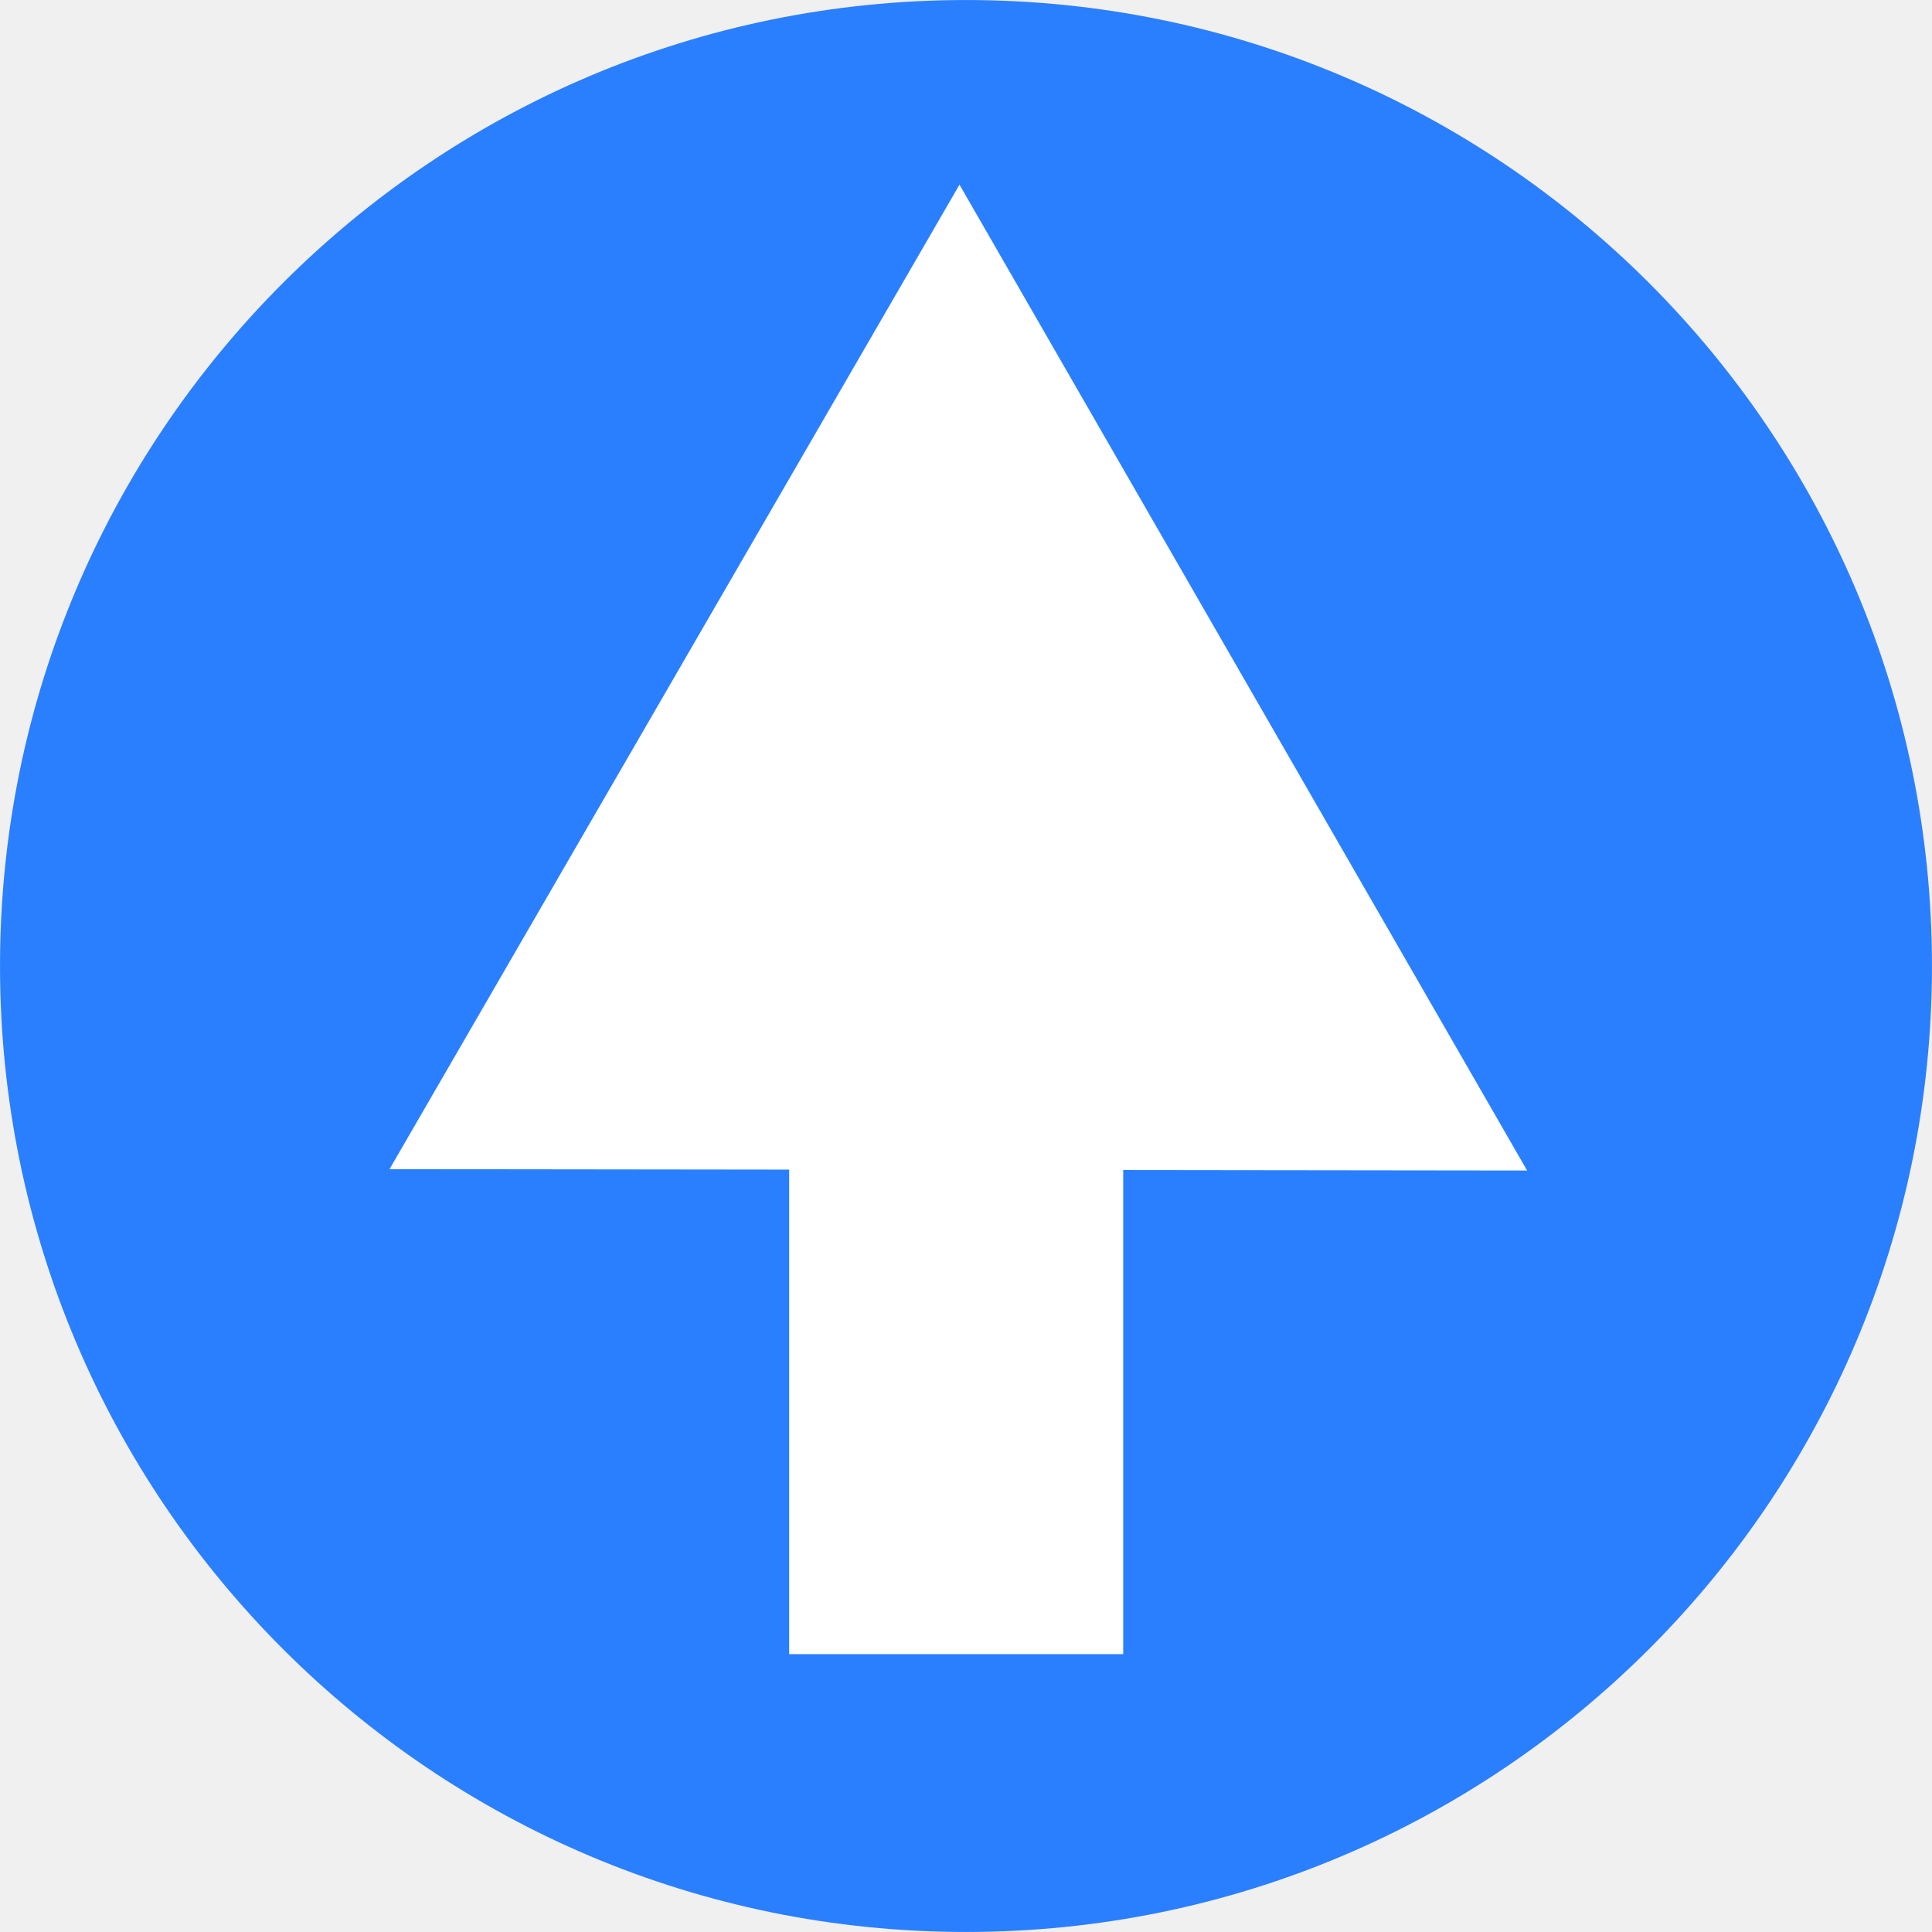
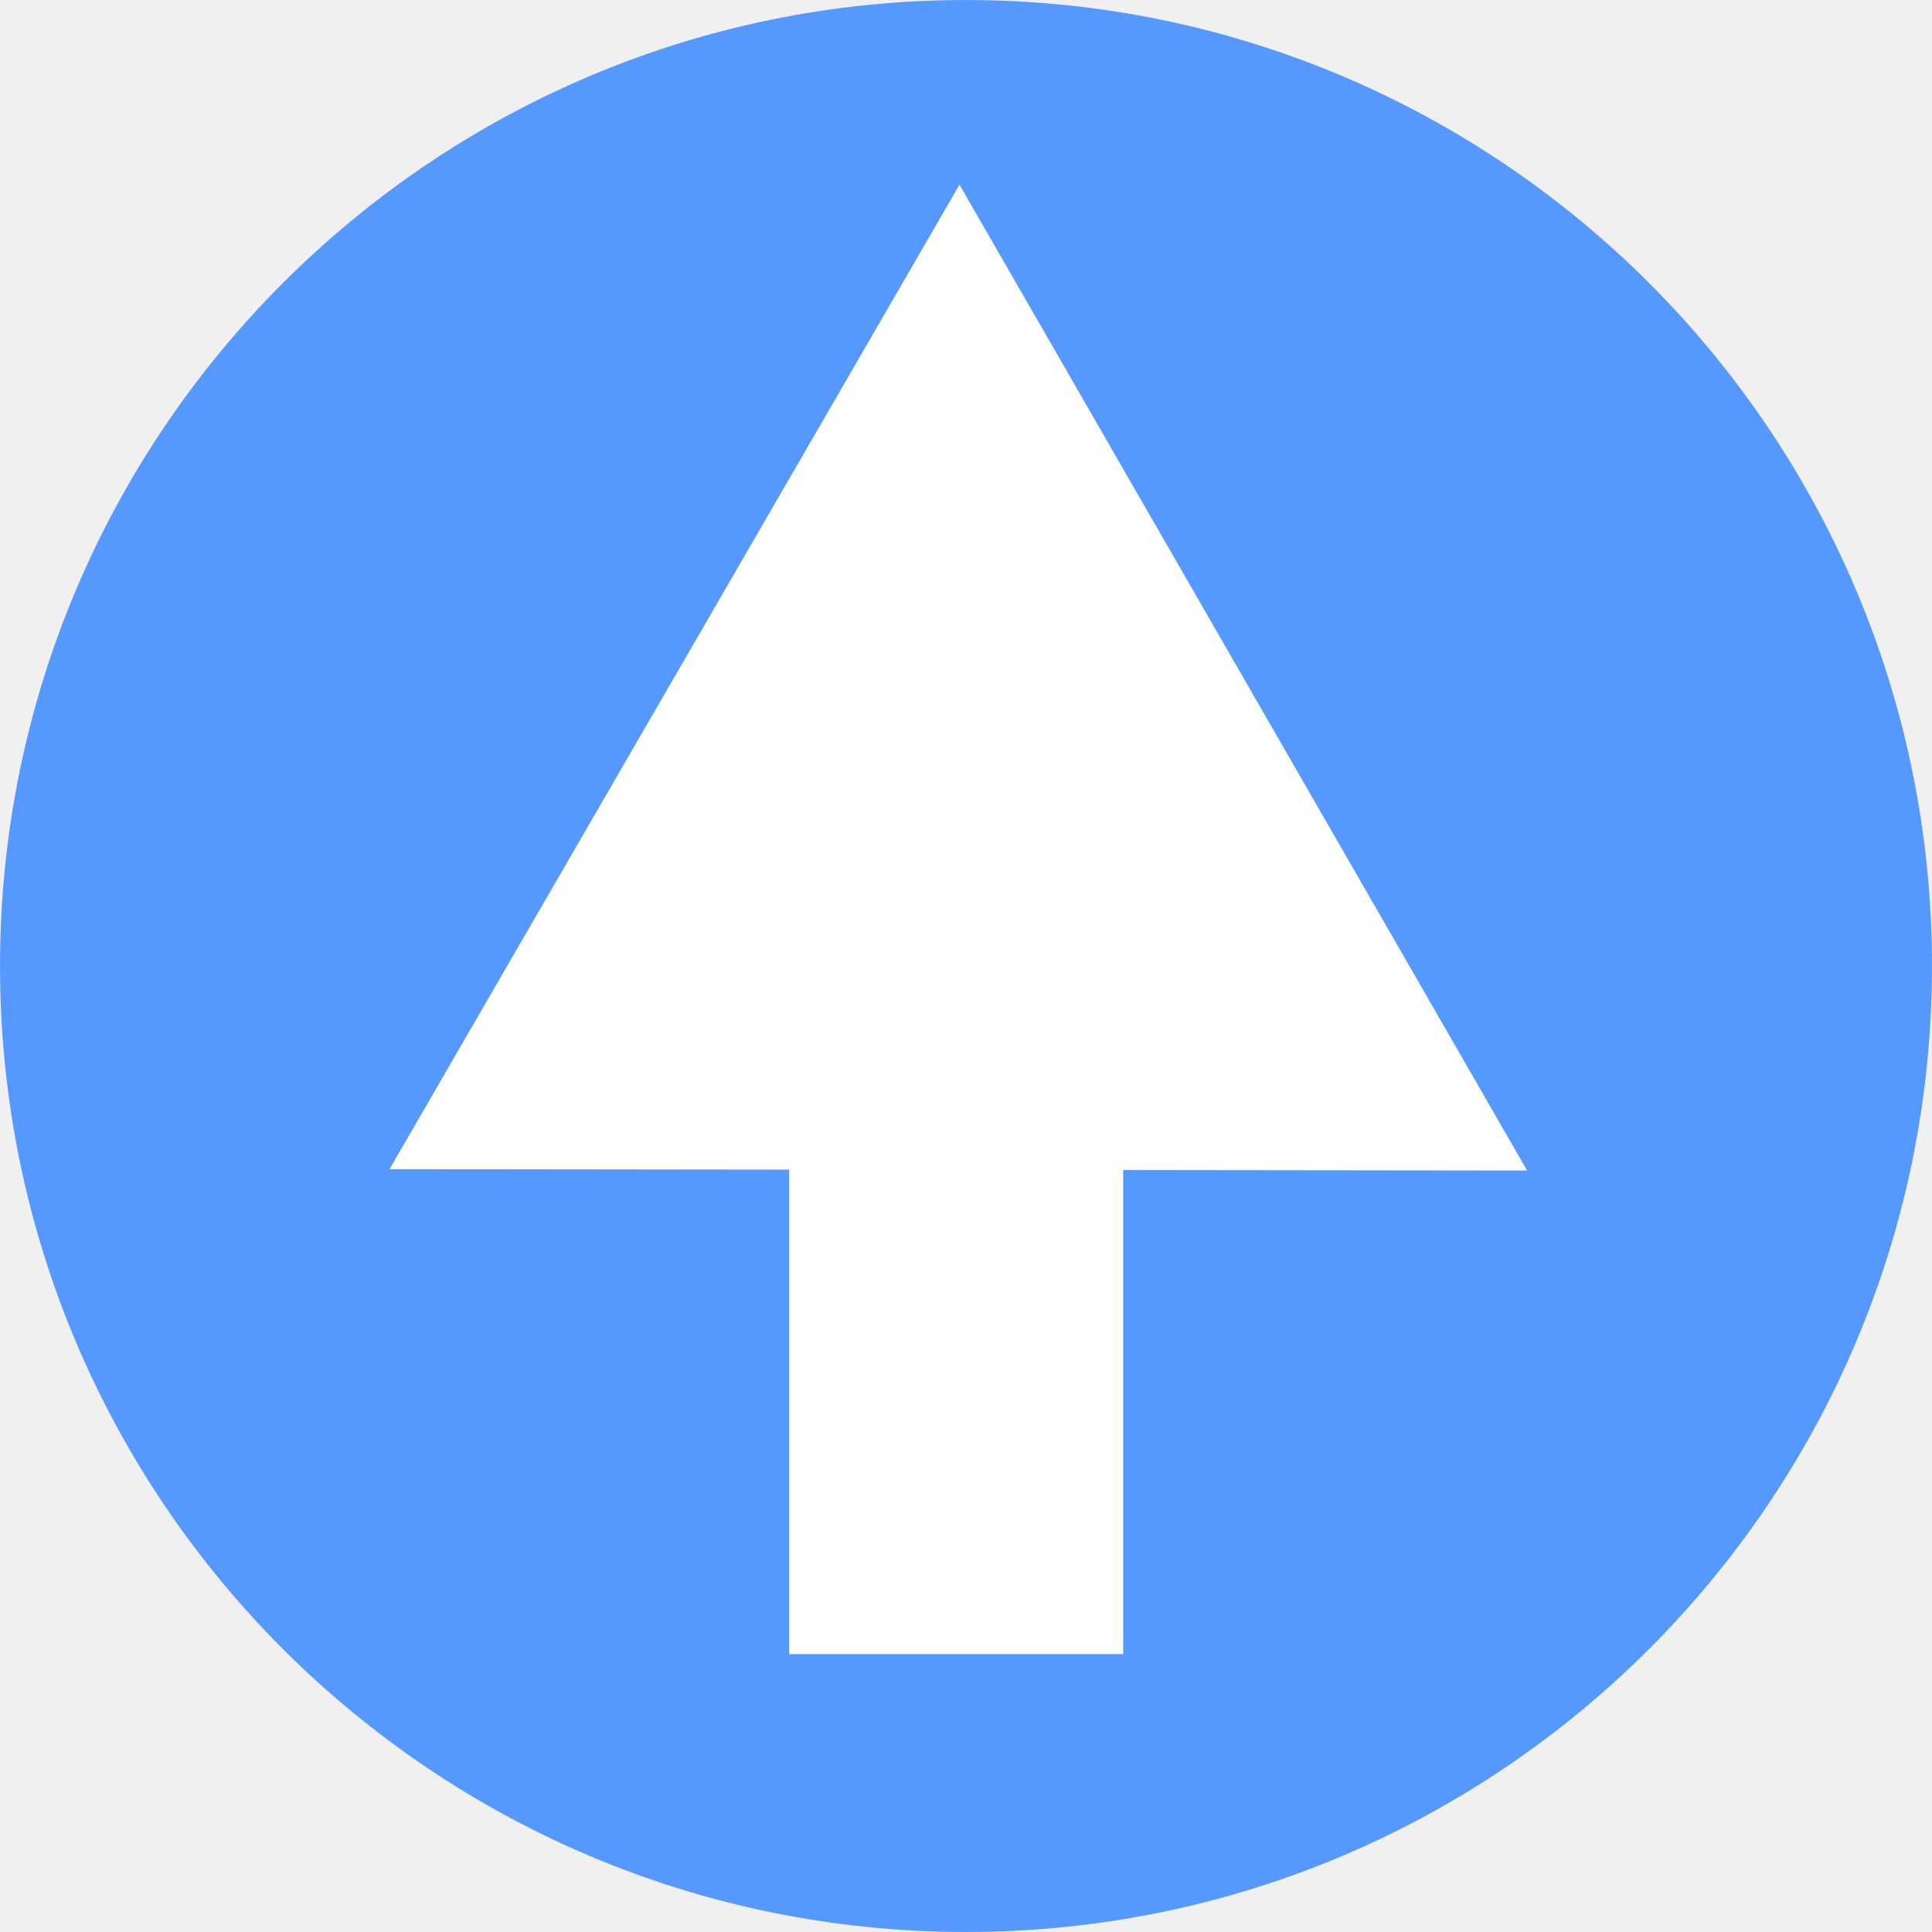
<svg xmlns="http://www.w3.org/2000/svg" width="48.555mm" height="48.555mm" viewBox="0 0 48.555 48.555" version="1.1" id="svg5">
  <defs id="defs2" />
  <g id="layer1" transform="translate(-68.75656,-127.5895)">
-     <circle style="fill:#2a7fff;stroke-width:1;stroke-miterlimit:10" id="path846" cx="93.034" cy="151.867" r="24.277" />
+     <circle style="fill:#5599ff;stroke-width:1;stroke-miterlimit:10;fill-opacity:1" id="path846" cx="93.034" cy="151.867" r="24.277" />
    <g id="g2016">
      <rect style="fill:#ffffff;fill-opacity:1;stroke-width:1;stroke-miterlimit:10" id="rect950" width="8.395" height="21.803" x="88.59" y="147.358" />
      <path style="fill:#ffffff;fill-opacity:1;stroke-width:3.78;stroke-miterlimit:10" id="path1502" d="m 365.14,589.623 -108.054,-0.129 54.139,-93.513 z" transform="matrix(0.2645833,0,0,0.2645833,10.5256,1.002438)" />
    </g>
  </g>
</svg>
